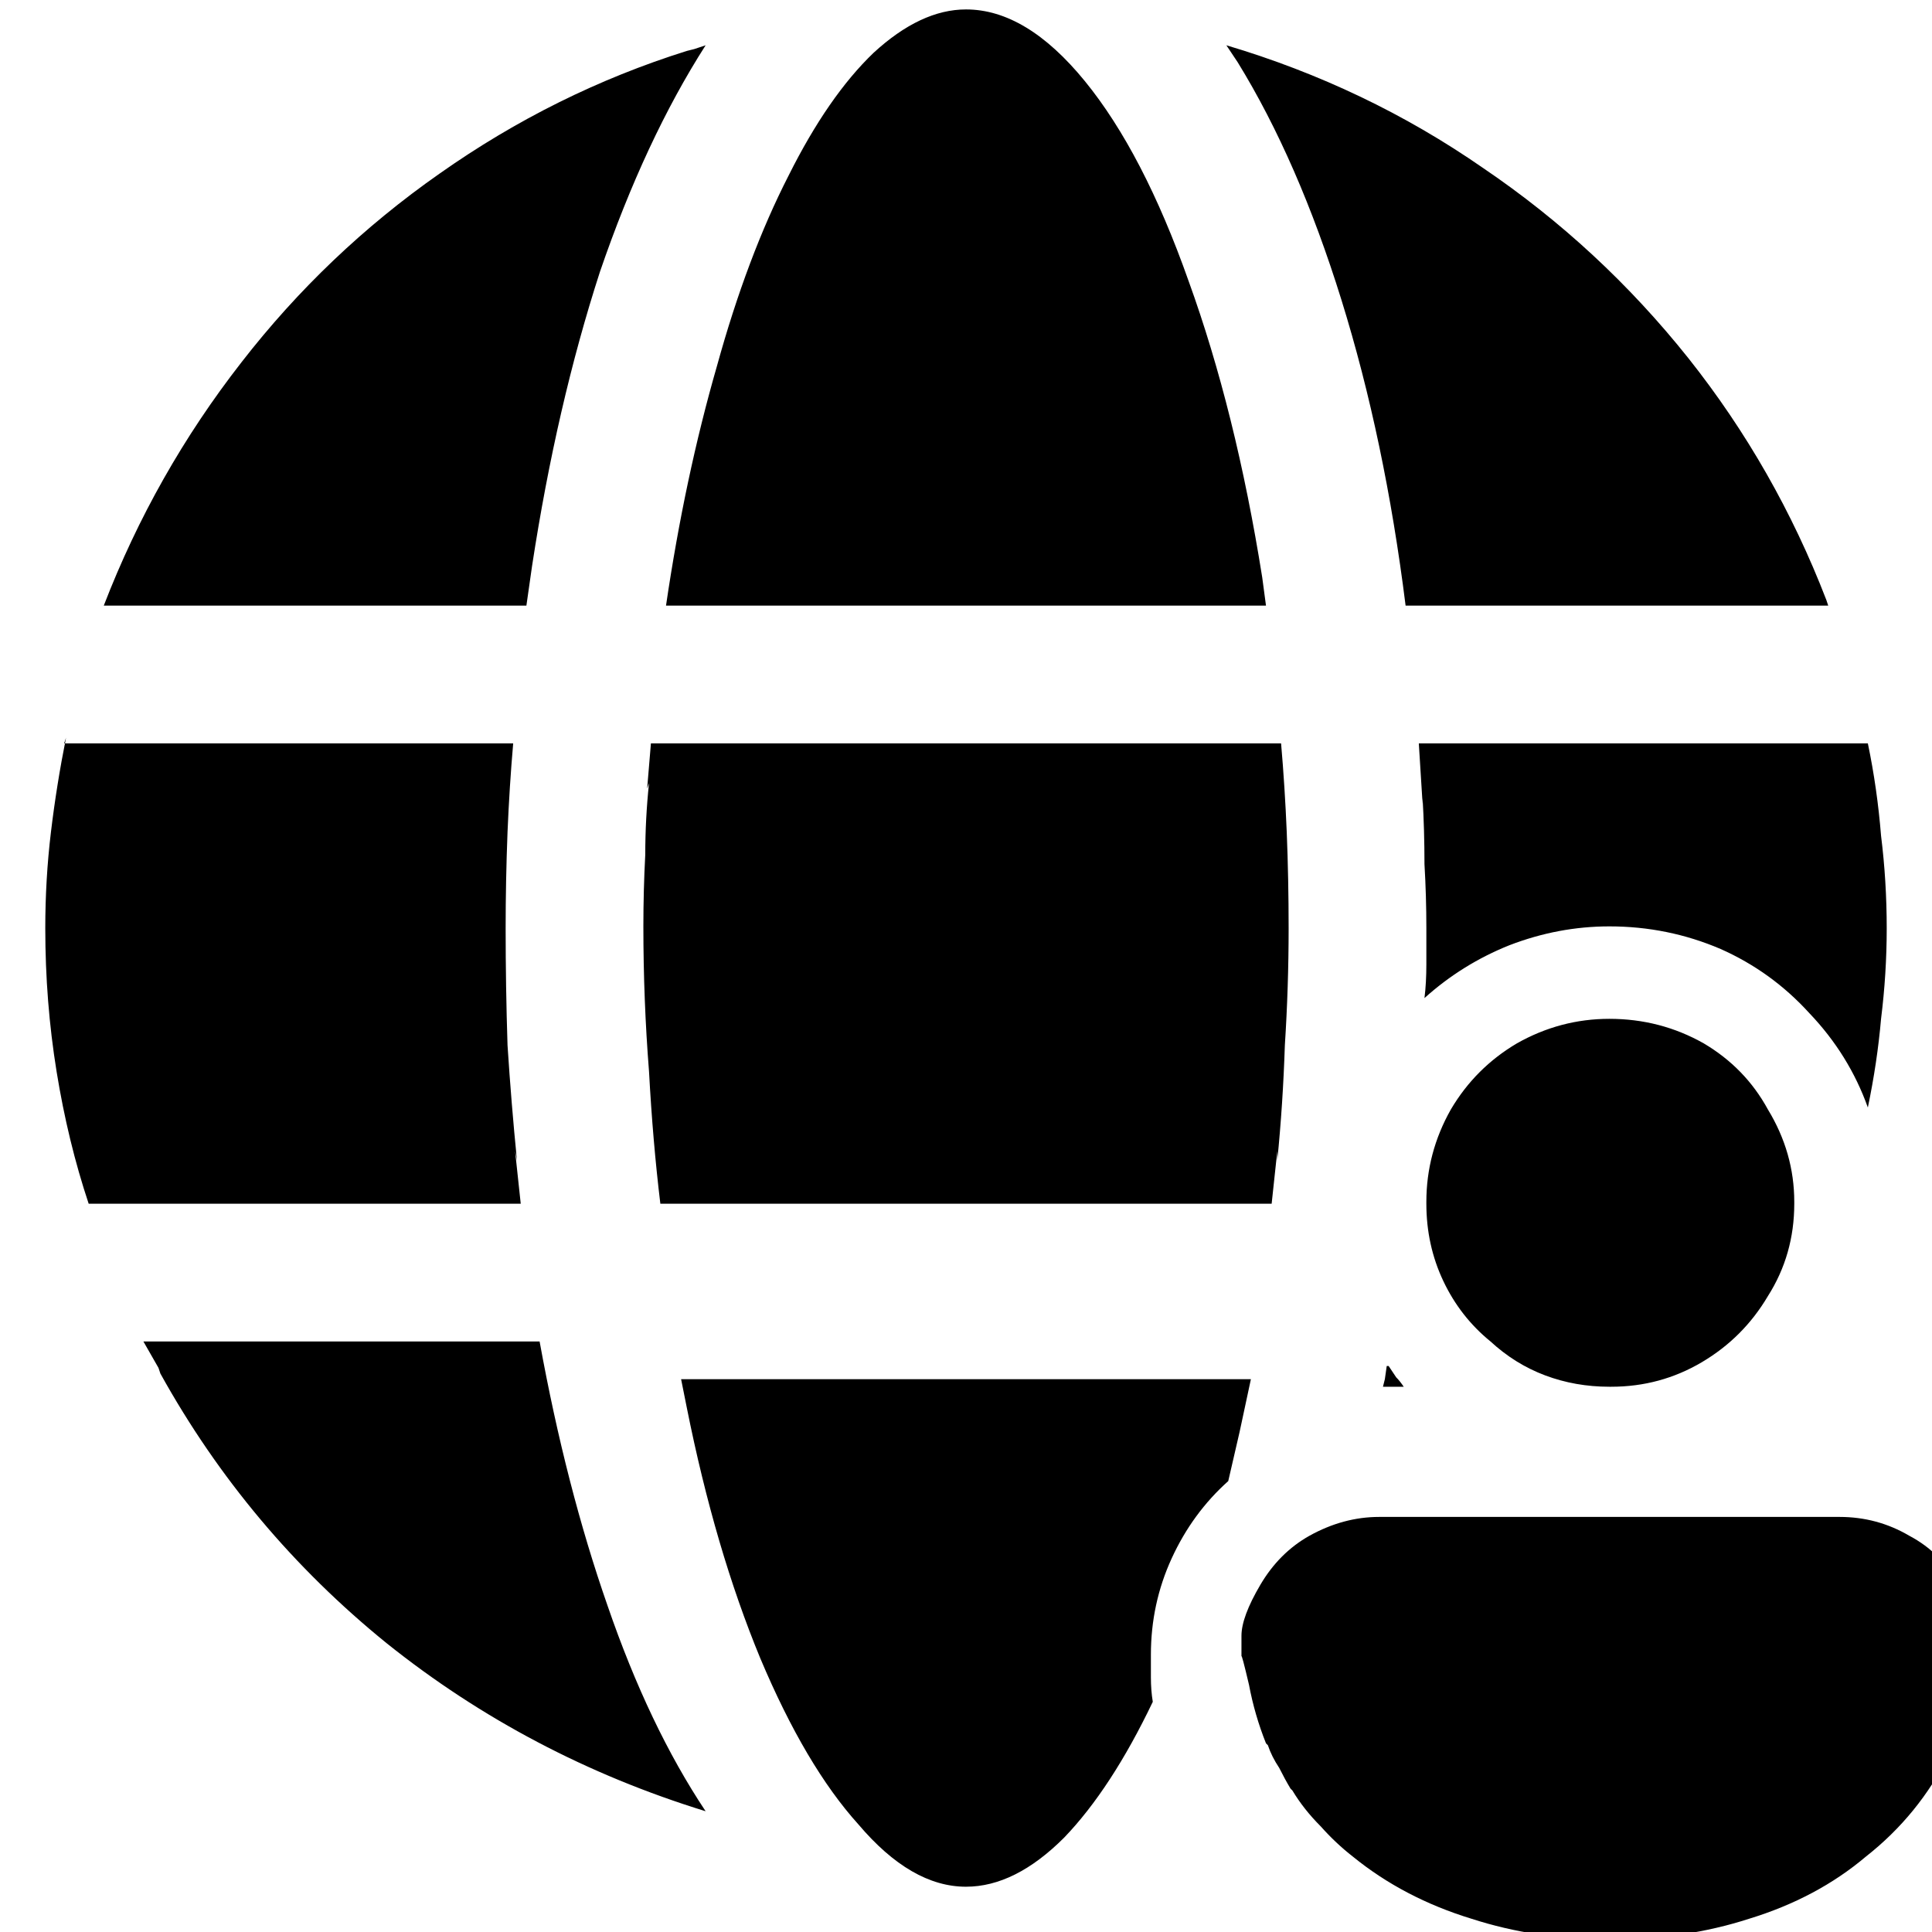
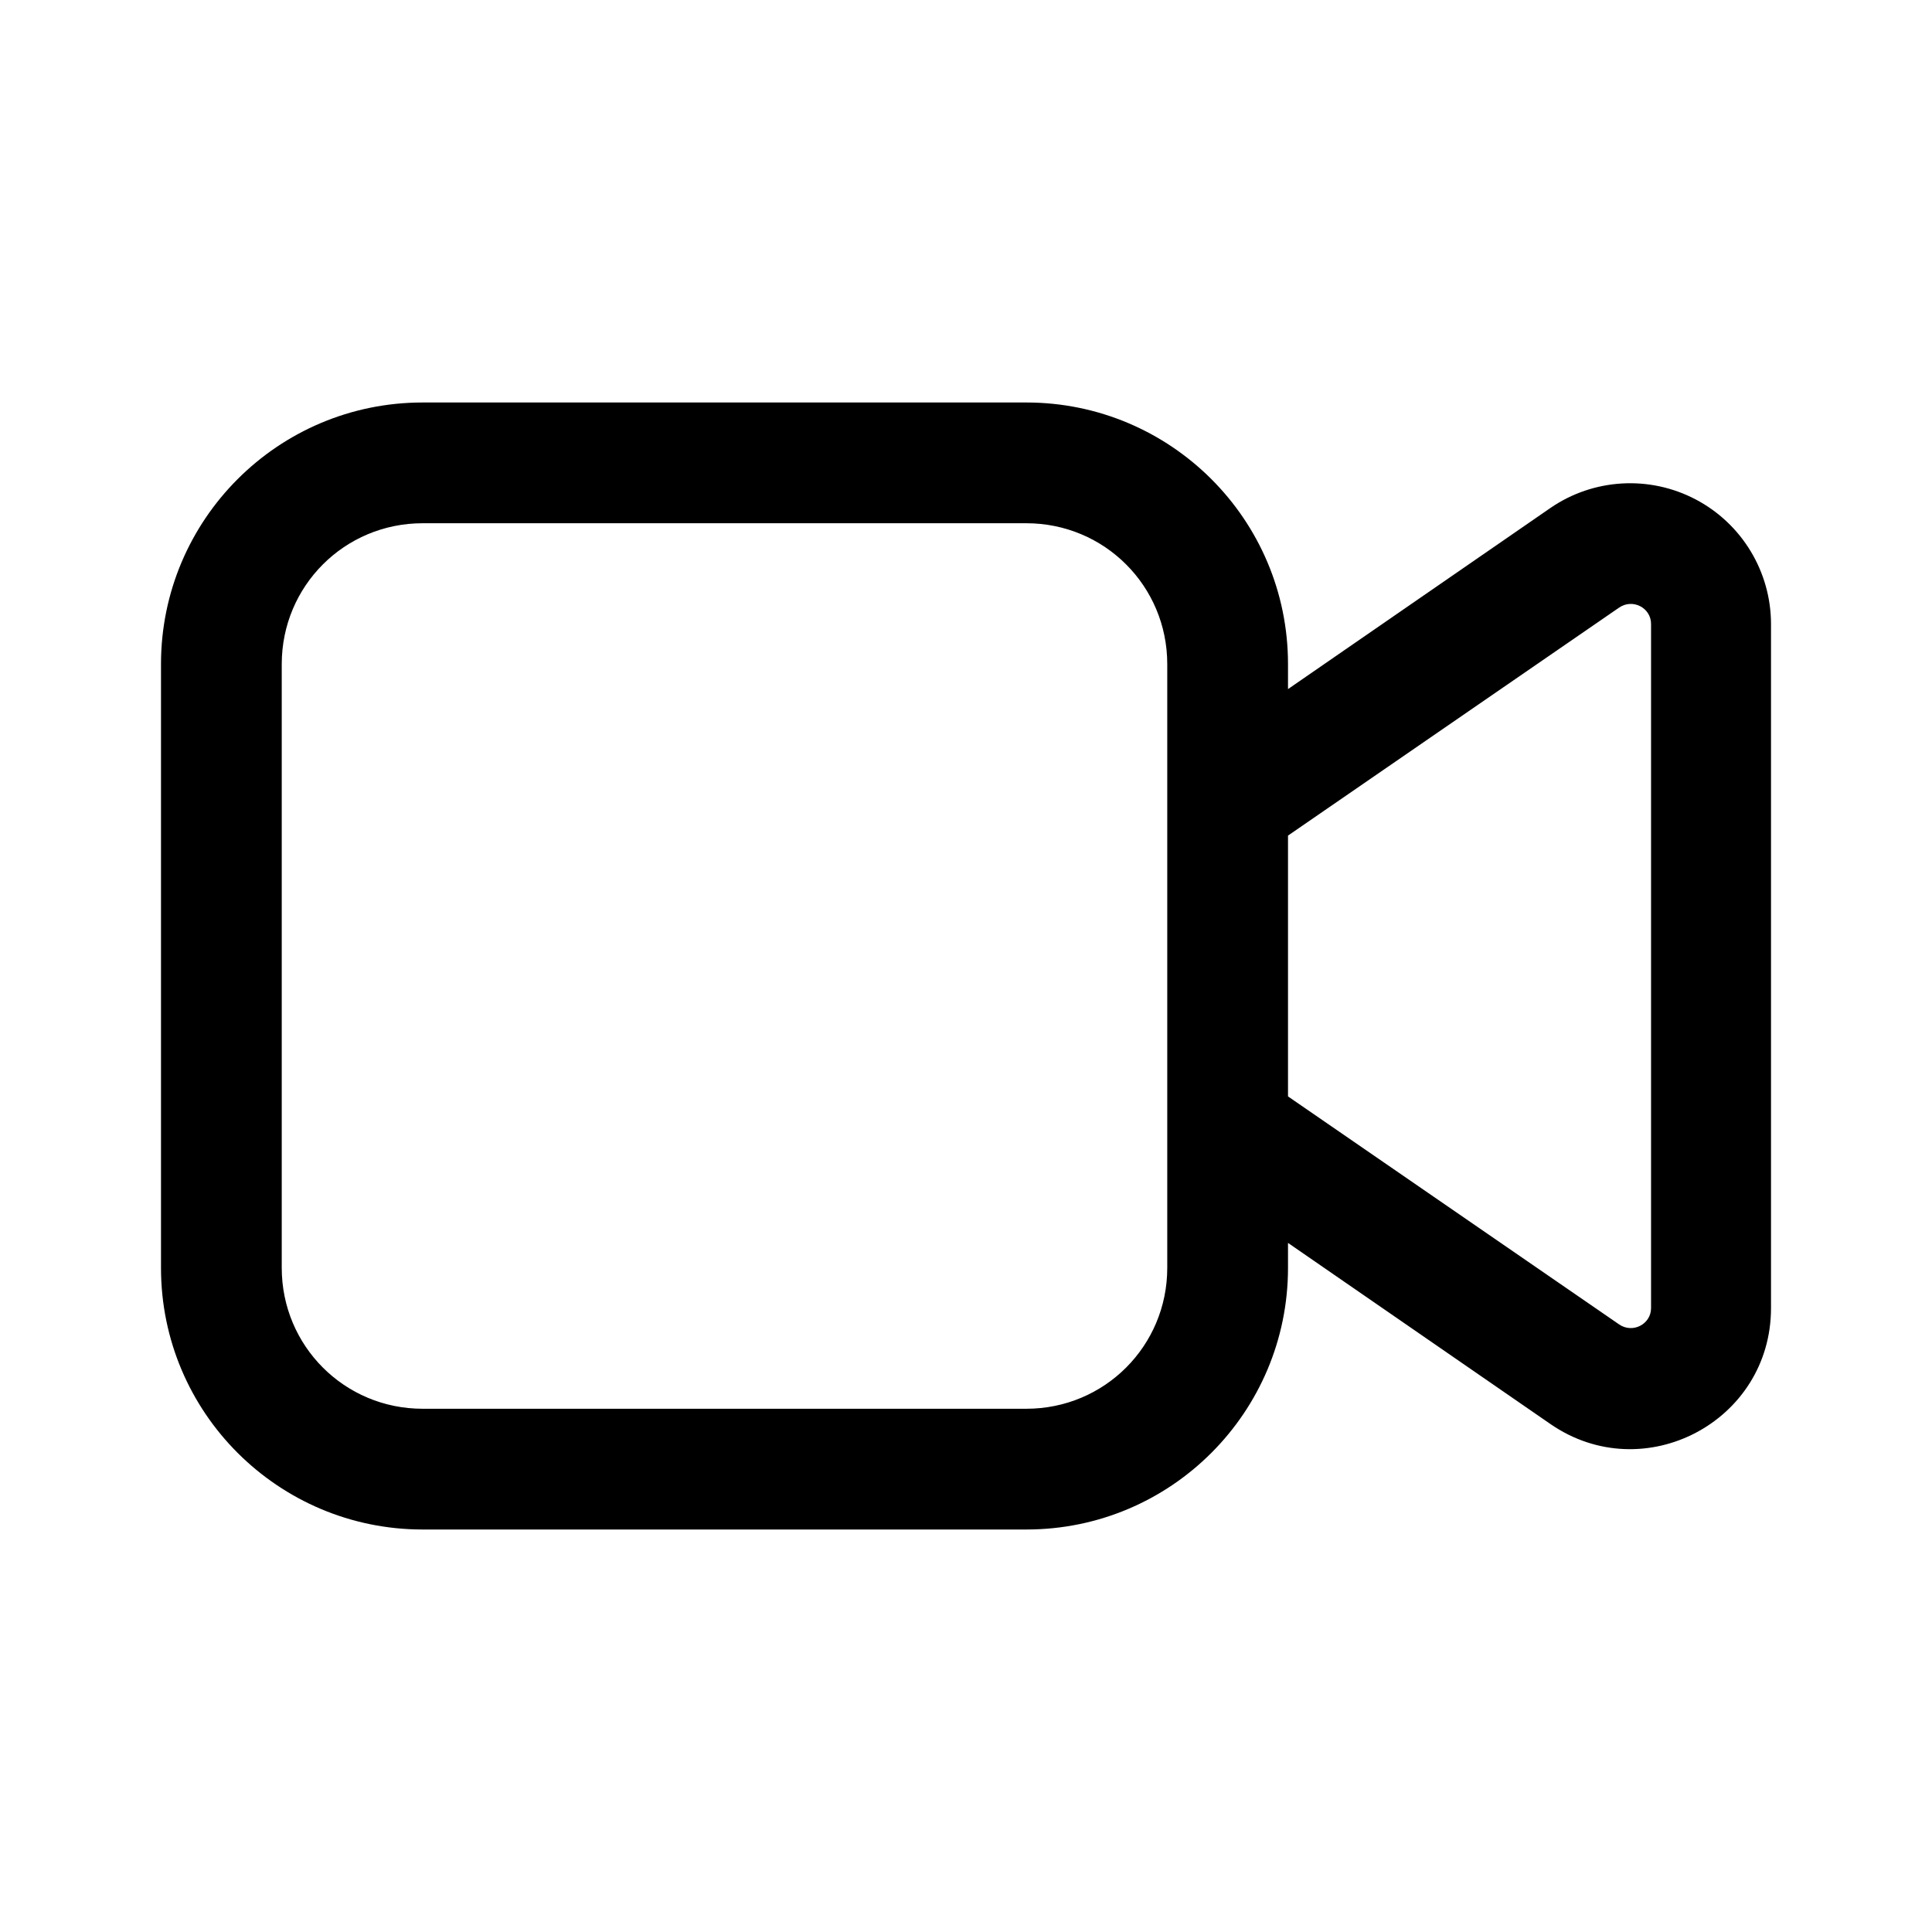
<svg xmlns="http://www.w3.org/2000/svg" viewBox="0 0 1024 1024">
-   <path d="M651 785Q632 802 621 826Q610 850 610 877Q610 883 610 889Q610 896 611 902Q589 948 564 974Q538 1000 512 1000Q483 1000 455 967Q427 936 403 879Q379 821 364 746L361 731H663Q660 745 657 759Q654 772 651 785ZM658 878Q658 877 658 867Q658 857 668 840Q678 823 694 814Q712 804 731 804H975Q995 804 1012 814Q1029 823 1038 840Q1048 857 1048 877Q1048 897 1033 930Q1017 962 989 984Q963 1006 927 1017Q893 1028 853 1028Q814 1028 780 1017Q744 1006 717 984Q708 977 700 968Q691 959 685 949L684 948Q681 943 678 937Q674 931 672 925L671 924Q665 909 662 893Q658 876 658 878ZM990 587Q980 559 959 537Q939 515 912 503Q884 491 853 491Q826 491 800 501Q775 511 755 529Q756 521 756 511Q756 502 756 492Q756 475 755 458Q755 440 754 423V426L752 394H990Q995 418 997 443Q1000 467 1000 492Q1000 516 997 540Q995 563 990 587ZM756 638V637Q756 611 769 588Q782 566 804 553Q827 540 853 540Q880 540 903 553Q925 566 937 588Q951 611 951 637V638Q951 665 937 687Q924 709 902 722Q880 735 854 735H853Q835 735 819 729Q803 723 790 711Q774 698 765 679Q756 660 756 638ZM736 724Q738 727 740 730Q742 732 744 735H733L734 731L735 724ZM76 711H286Q300 788 322 851Q344 915 374 960Q280 931 205 871Q131 811 85 728L84 725ZM34 394H272Q270 417 269 441Q268 467 268 492Q268 523 269 554Q271 585 274 615L273 610L276 638H47Q36 605 30 568Q24 531 24 492Q24 466 27 441Q30 416 35 391ZM679 394Q681 417 682 441Q683 466 683 492Q683 523 681 554Q680 585 677 615V610L674 638H350Q346 605 344 568Q341 530 341 491Q341 472 342 453Q342 434 344 415L343 418L345 394ZM656 33 650 24Q724 46 786 89Q848 131 895 190Q941 248 968 318L969 321H745Q734 233 711 159Q688 85 656 33ZM368 26 374 24Q342 74 318 144Q295 215 282 300L279 321H55Q82 251 128 192Q173 134 233 92Q294 49 364 27ZM512 5Q544 5 575 43Q606 81 630 149Q655 218 669 306L671 321H353Q363 253 380 194Q396 136 418 93Q439 51 463 28Q488 5 512 5Z" />
+   <path d="M224 213.33H544C620.37 213.33 682.67 275.2 682.67 352V365.23L821.76 269.23C844.59 253.56 874.22 251.82 898.74 264.7C923.25 277.58 938.62 302.98 938.67 330.67V693.33C938.67 753.49 871.25 788.91 821.76 754.77L682.67 658.77V672C682.67 748.37 620.8 810.67 544 810.67H224C147.63 810.67 85.33 748.8 85.33 672V352C85.33 275.42 147.42 213.33 224 213.33ZM149.33 352V672C149.33 713.39 182.61 746.67 224 746.67H544C585.39 746.67 618.67 713.39 618.67 672V352C618.67 310.61 585.39 277.33 544 277.33H224C182.61 277.33 149.33 310.61 149.33 352ZM682.67 442.88V581.12L858.03 701.87C865.28 706.99 875.09 701.87 875.09 693.33V330.67C875.09 322.13 865.28 317.01 858.03 322.13Z" />
</svg>
